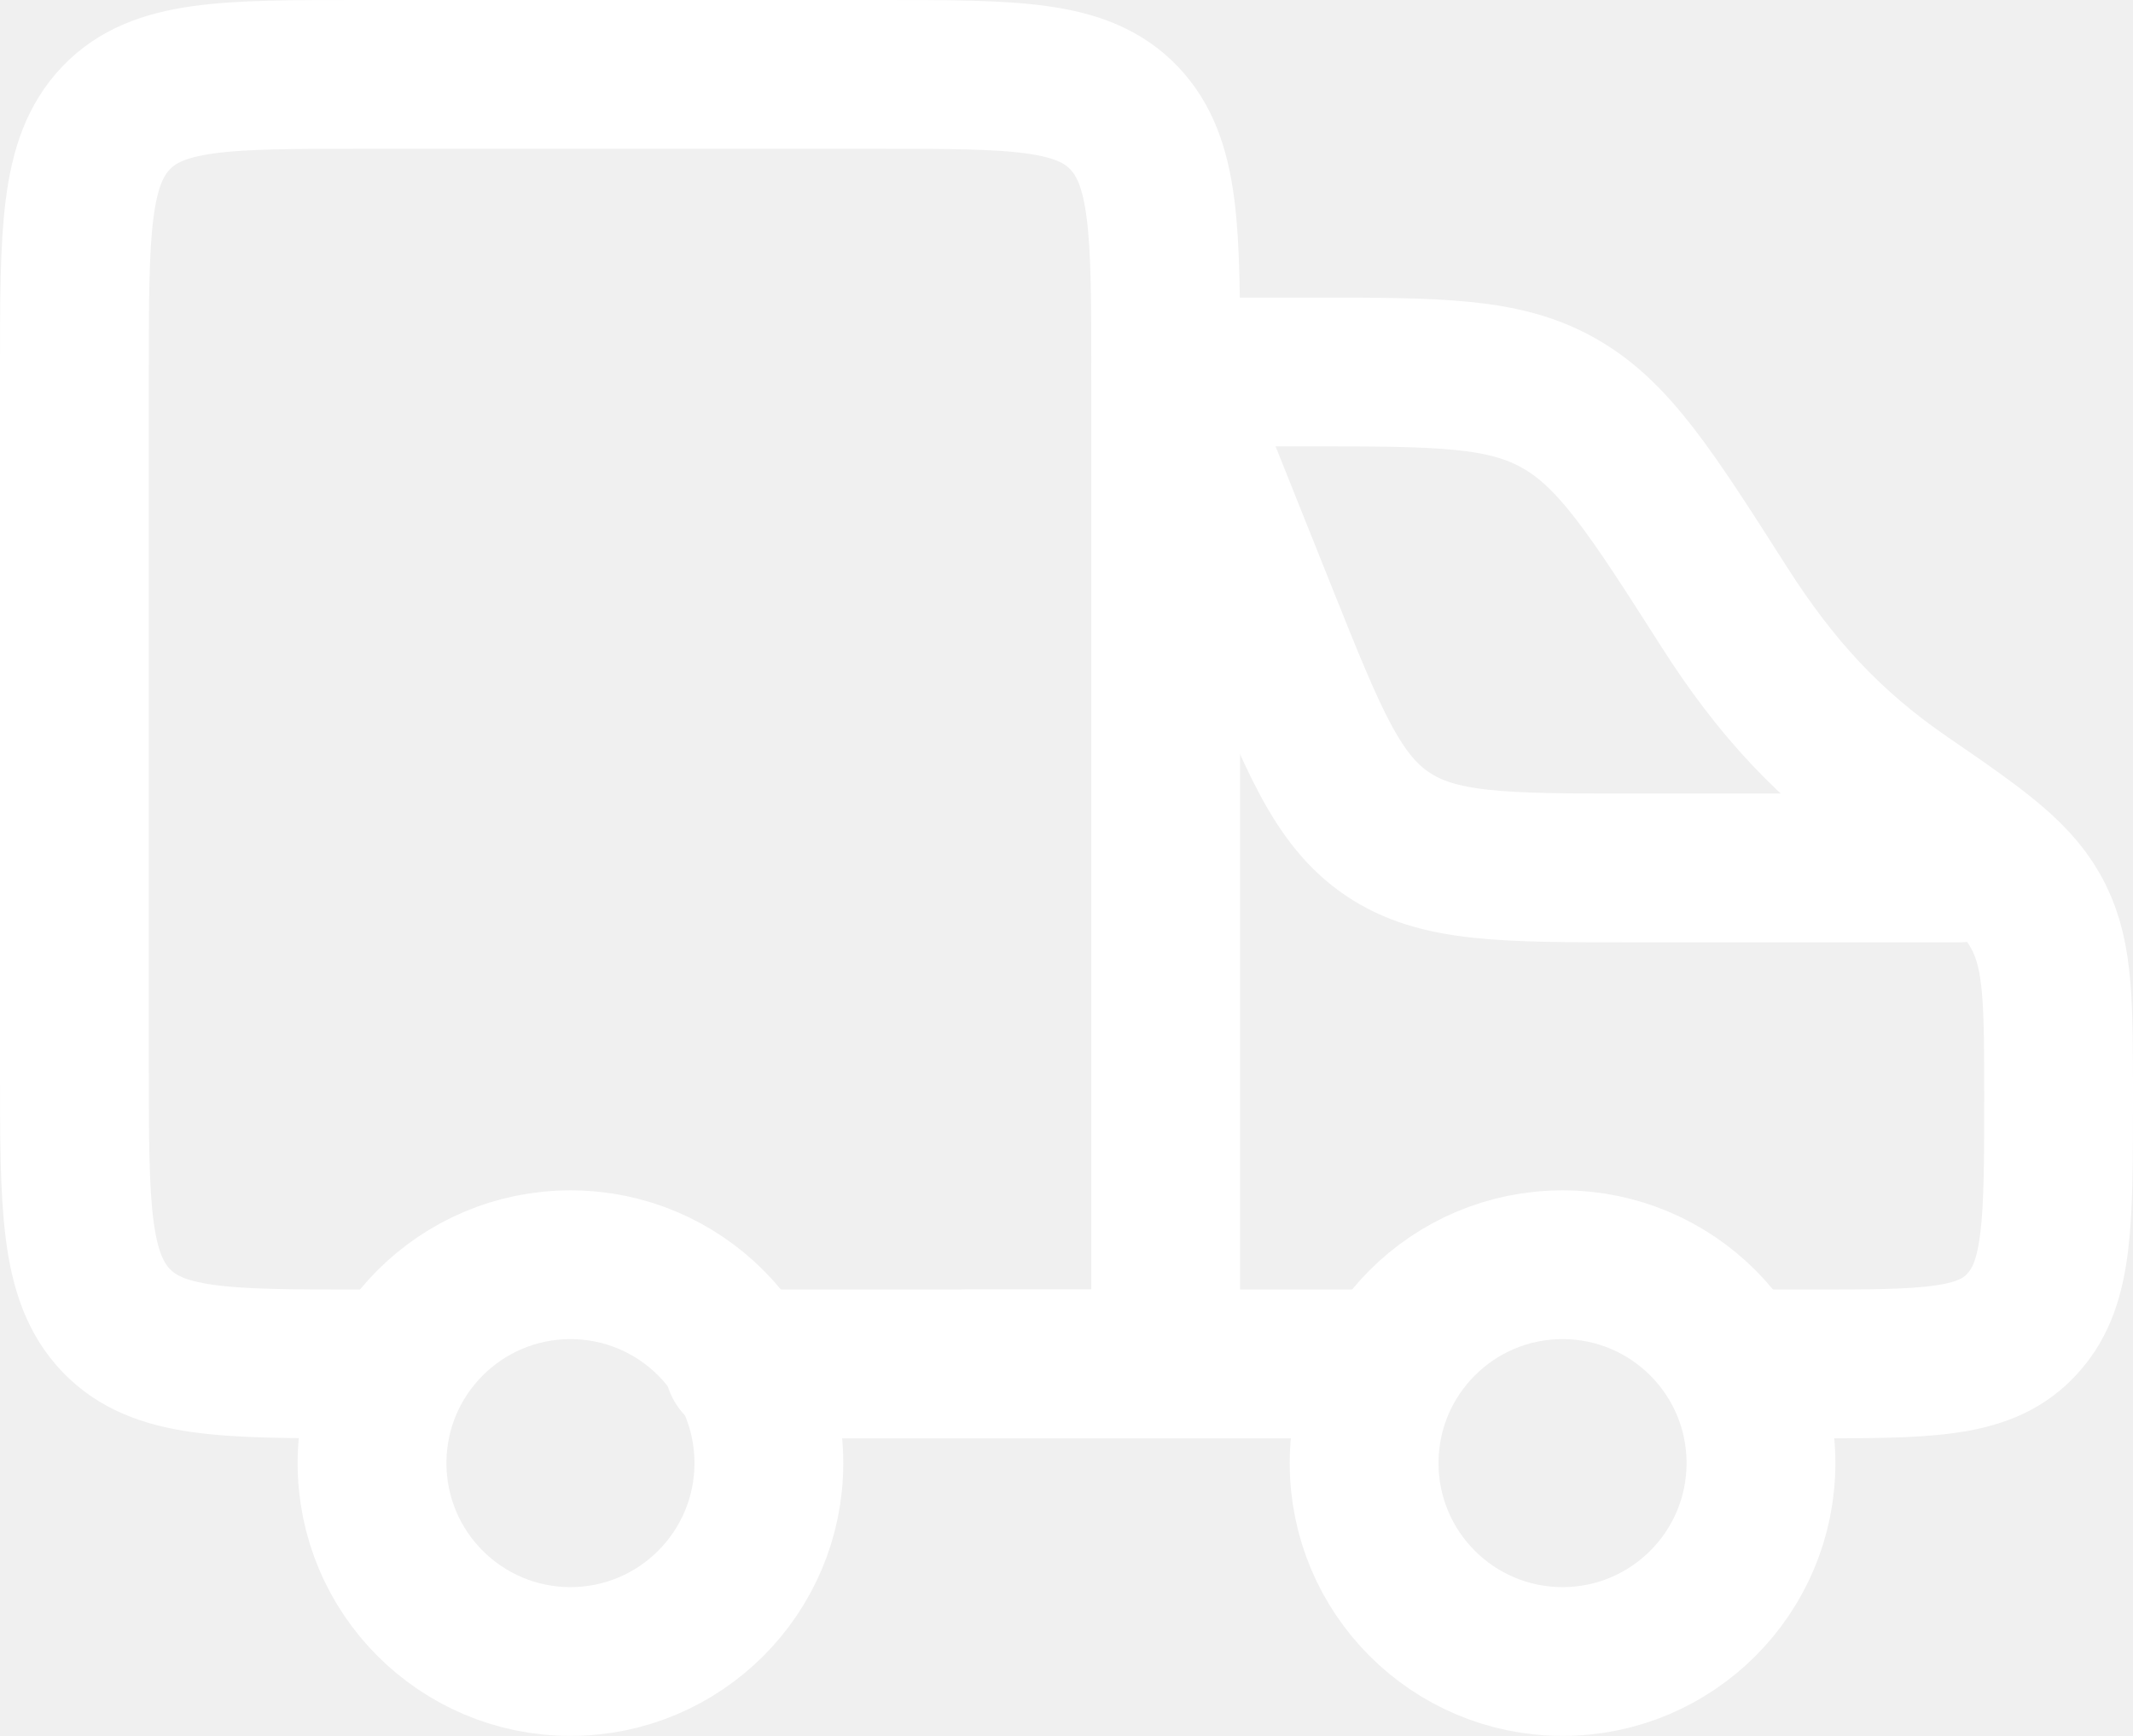
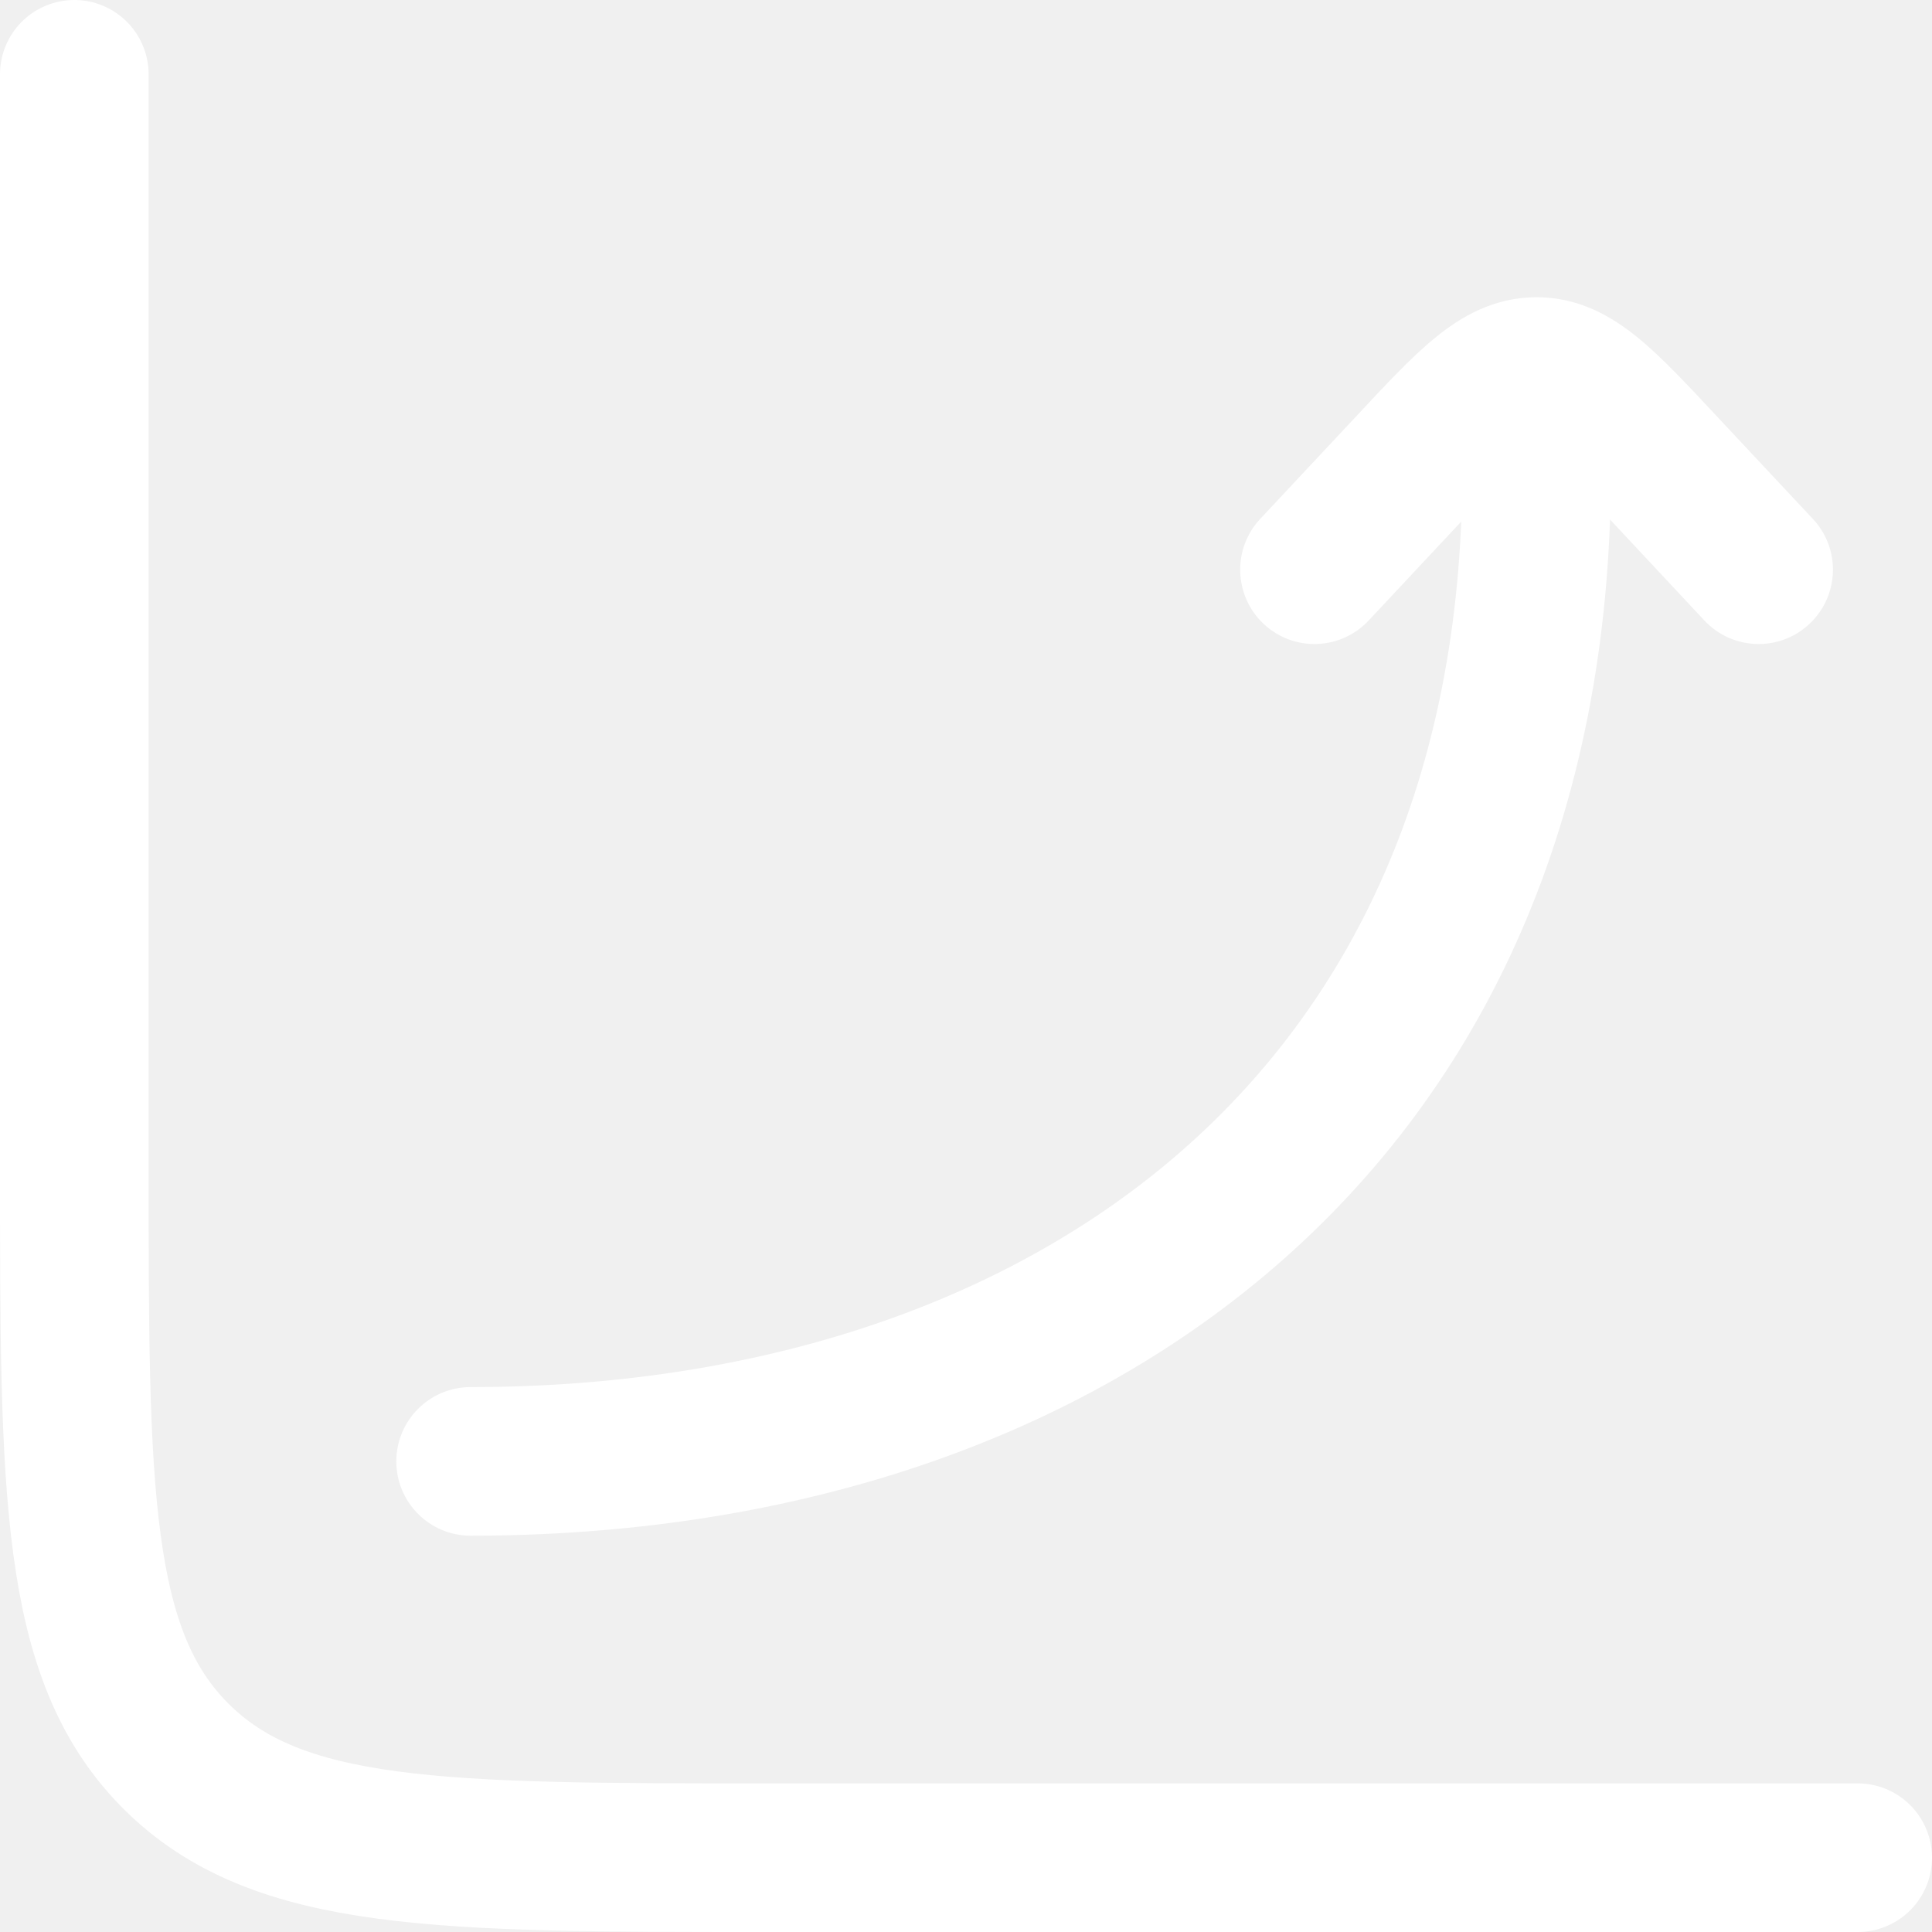
- <svg xmlns="http://www.w3.org/2000/svg" preserveAspectRatio="none" overflow="visible" style="display: block;" width="21.5" height="17.5" viewBox="0 0 21.5 17.5" fill="none">
+ <svg xmlns="http://www.w3.org/2000/svg" preserveAspectRatio="none" overflow="visible" style="display: block;" width="19.5" height="19.5" viewBox="0 0 19.5 19.5" fill="none">
  <g id="elements">
-     <circle id="Ellipse 1647" cx="15.75" cy="14.75" r="2" stroke="white" stroke-width="1.5" />
-     <circle id="Ellipse 1648" cx="5.75" cy="14.75" r="2" stroke="white" stroke-width="1.5" />
-     <path id="Vector" d="M9.75 13.75H13.75M12.25 3.75H13.193C14.503 3.75 15.159 3.75 15.714 4.065C16.27 4.379 16.64 4.96 17.381 6.121C17.9 6.935 18.445 7.527 19.212 8.052C19.984 8.582 20.351 8.841 20.555 9.256C20.75 9.654 20.75 10.125 20.75 11.067C20.75 12.31 20.75 12.931 20.401 13.325C20.386 13.342 20.371 13.359 20.355 13.375C19.988 13.75 19.409 13.75 18.253 13.75H17.75" stroke="white" stroke-width="1.5" stroke-linecap="round" stroke-linejoin="round" />
-     <path id="Vector_2" d="M11.75 3.75L12.744 6.236C13.231 7.453 13.475 8.062 13.983 8.406C14.491 8.75 15.146 8.75 16.458 8.75H19.75" stroke="white" stroke-width="1.5" stroke-linecap="round" stroke-linejoin="round" />
-     <path id="Vector_3" d="M3.62 13.75C2.267 13.75 1.59 13.75 1.17 13.311C0.75 12.871 0.75 12.164 0.75 10.75V3.75C0.75 2.336 0.75 1.629 1.17 1.189C1.59 0.75 2.267 0.75 3.62 0.75H8.88C10.233 0.75 10.909 0.75 11.33 1.189C11.75 1.629 11.75 2.336 11.75 3.75V13.75H7.446" stroke="white" stroke-width="1.5" stroke-linecap="round" stroke-linejoin="round" />
+     <path id="Vector" d="M18.75 18.75H7.75C4.45 18.75 2.8 18.75 1.775 17.725C0.75 16.7 0.75 15.05 0.75 11.75V0.75" stroke="white" stroke-width="1.5" stroke-linecap="round" />
+     <path id="Vector_2" d="M14.759 4.75C14.759 4.336 15.094 4 15.509 4C15.923 4 16.259 4.336 16.259 4.75L15.509 4.75L14.759 4.75ZM4.75 15.5C4.336 15.5 4 15.164 4 14.75C4 14.336 4.336 14 4.75 14L4.75 14.75L4.75 15.5ZM13.815 6.262C13.532 6.565 13.058 6.581 12.755 6.298C12.453 6.015 12.437 5.54 12.719 5.238L13.267 5.75L13.815 6.262ZM14.241 4.709L13.693 4.197V4.197L14.241 4.709ZM16.776 4.709L17.324 4.197V4.197L16.776 4.709ZM18.298 5.238C18.581 5.54 18.565 6.015 18.262 6.298C17.96 6.581 17.485 6.565 17.202 6.262L17.75 5.75L18.298 5.238ZM15.509 3.75L15.509 3V3L15.509 3.75ZM15.509 4.75L16.259 4.75C16.259 8.261 14.975 10.977 12.846 12.804C10.733 14.619 7.856 15.5 4.75 15.5L4.75 14.75L4.75 14C7.586 14 10.088 13.195 11.869 11.666C13.634 10.151 14.759 7.867 14.759 4.75L15.509 4.75ZM13.267 5.75L12.719 5.238L13.693 4.197L14.241 4.709L14.789 5.221L13.815 6.262L13.267 5.75ZM16.776 4.709L17.324 4.197L18.298 5.238L17.75 5.75L17.202 6.262L16.229 5.221L16.776 4.709ZM14.241 4.709L13.693 4.197C13.977 3.893 14.241 3.608 14.485 3.409C14.745 3.197 15.077 3 15.509 3L15.509 3.75L15.509 4.5C15.569 4.5 15.566 4.463 15.434 4.571C15.286 4.691 15.102 4.886 14.789 5.221L14.241 4.709ZM16.776 4.709L16.229 5.221C15.915 4.886 15.731 4.691 15.584 4.571C15.451 4.463 15.448 4.5 15.509 4.5L15.509 3.75L15.509 3C15.94 3 16.273 3.197 16.532 3.409C16.776 3.608 17.04 3.893 17.324 4.197L16.776 4.709Z" fill="white" />
  </g>
</svg>
